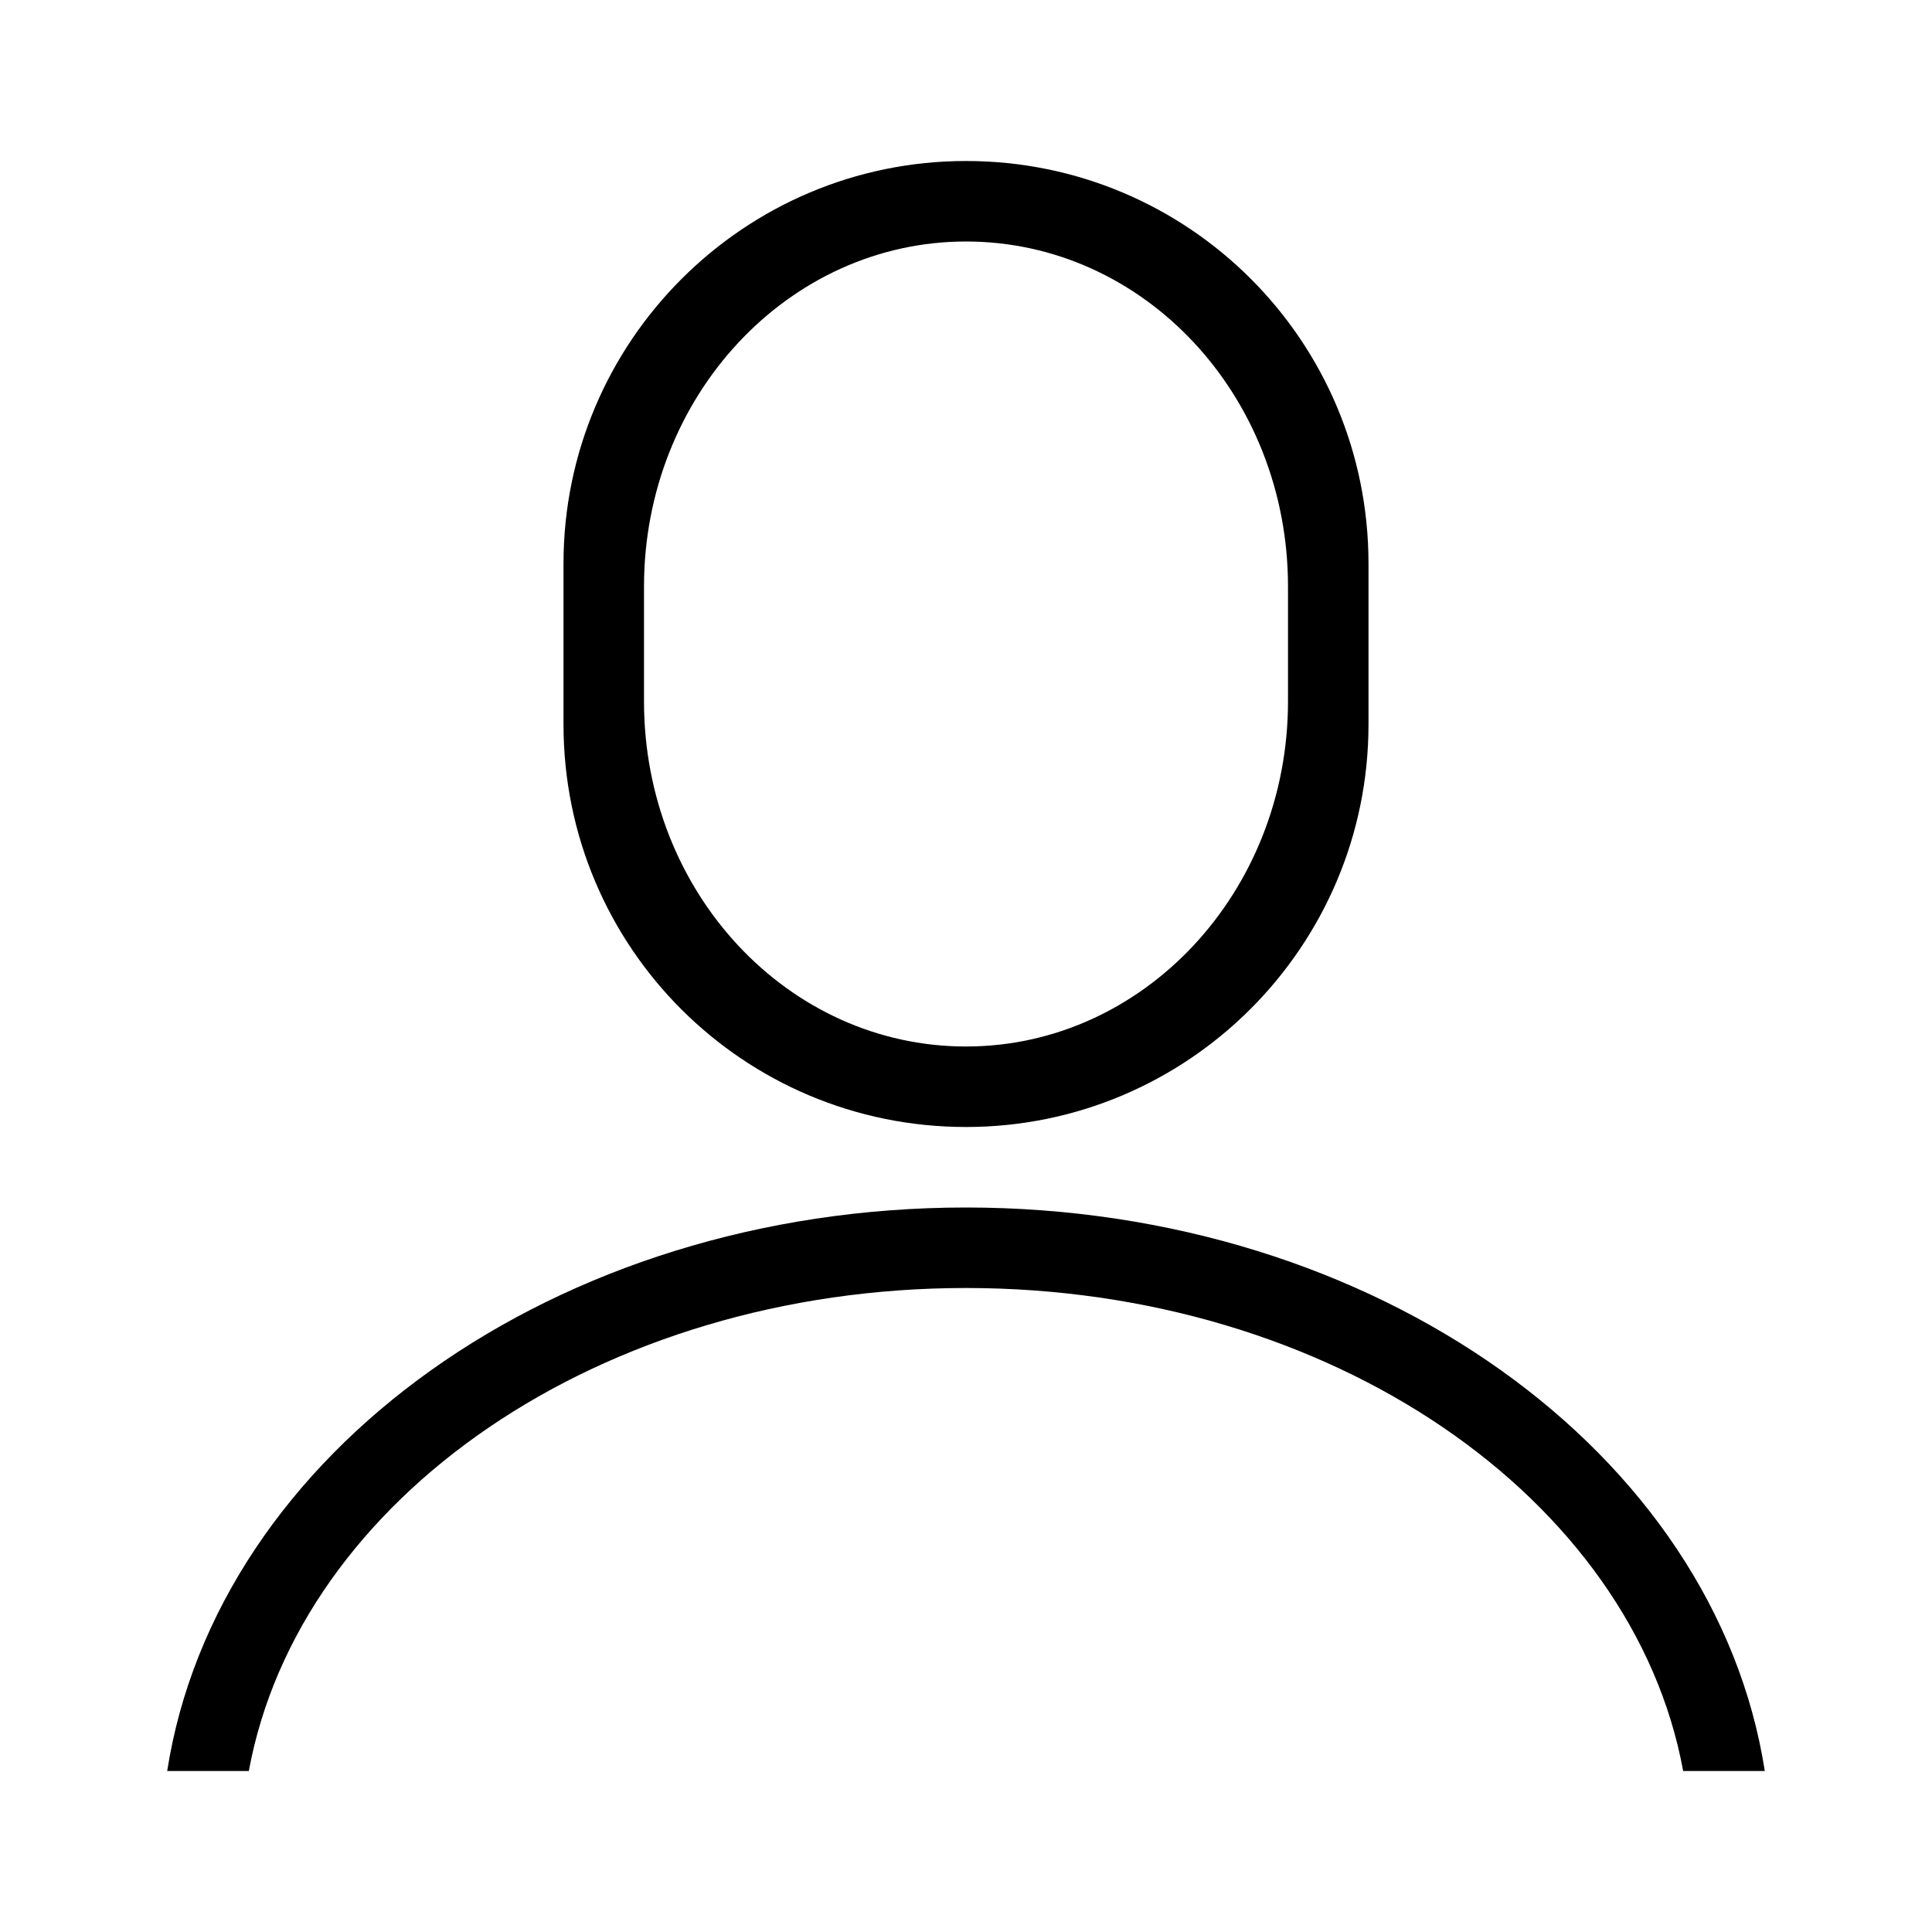
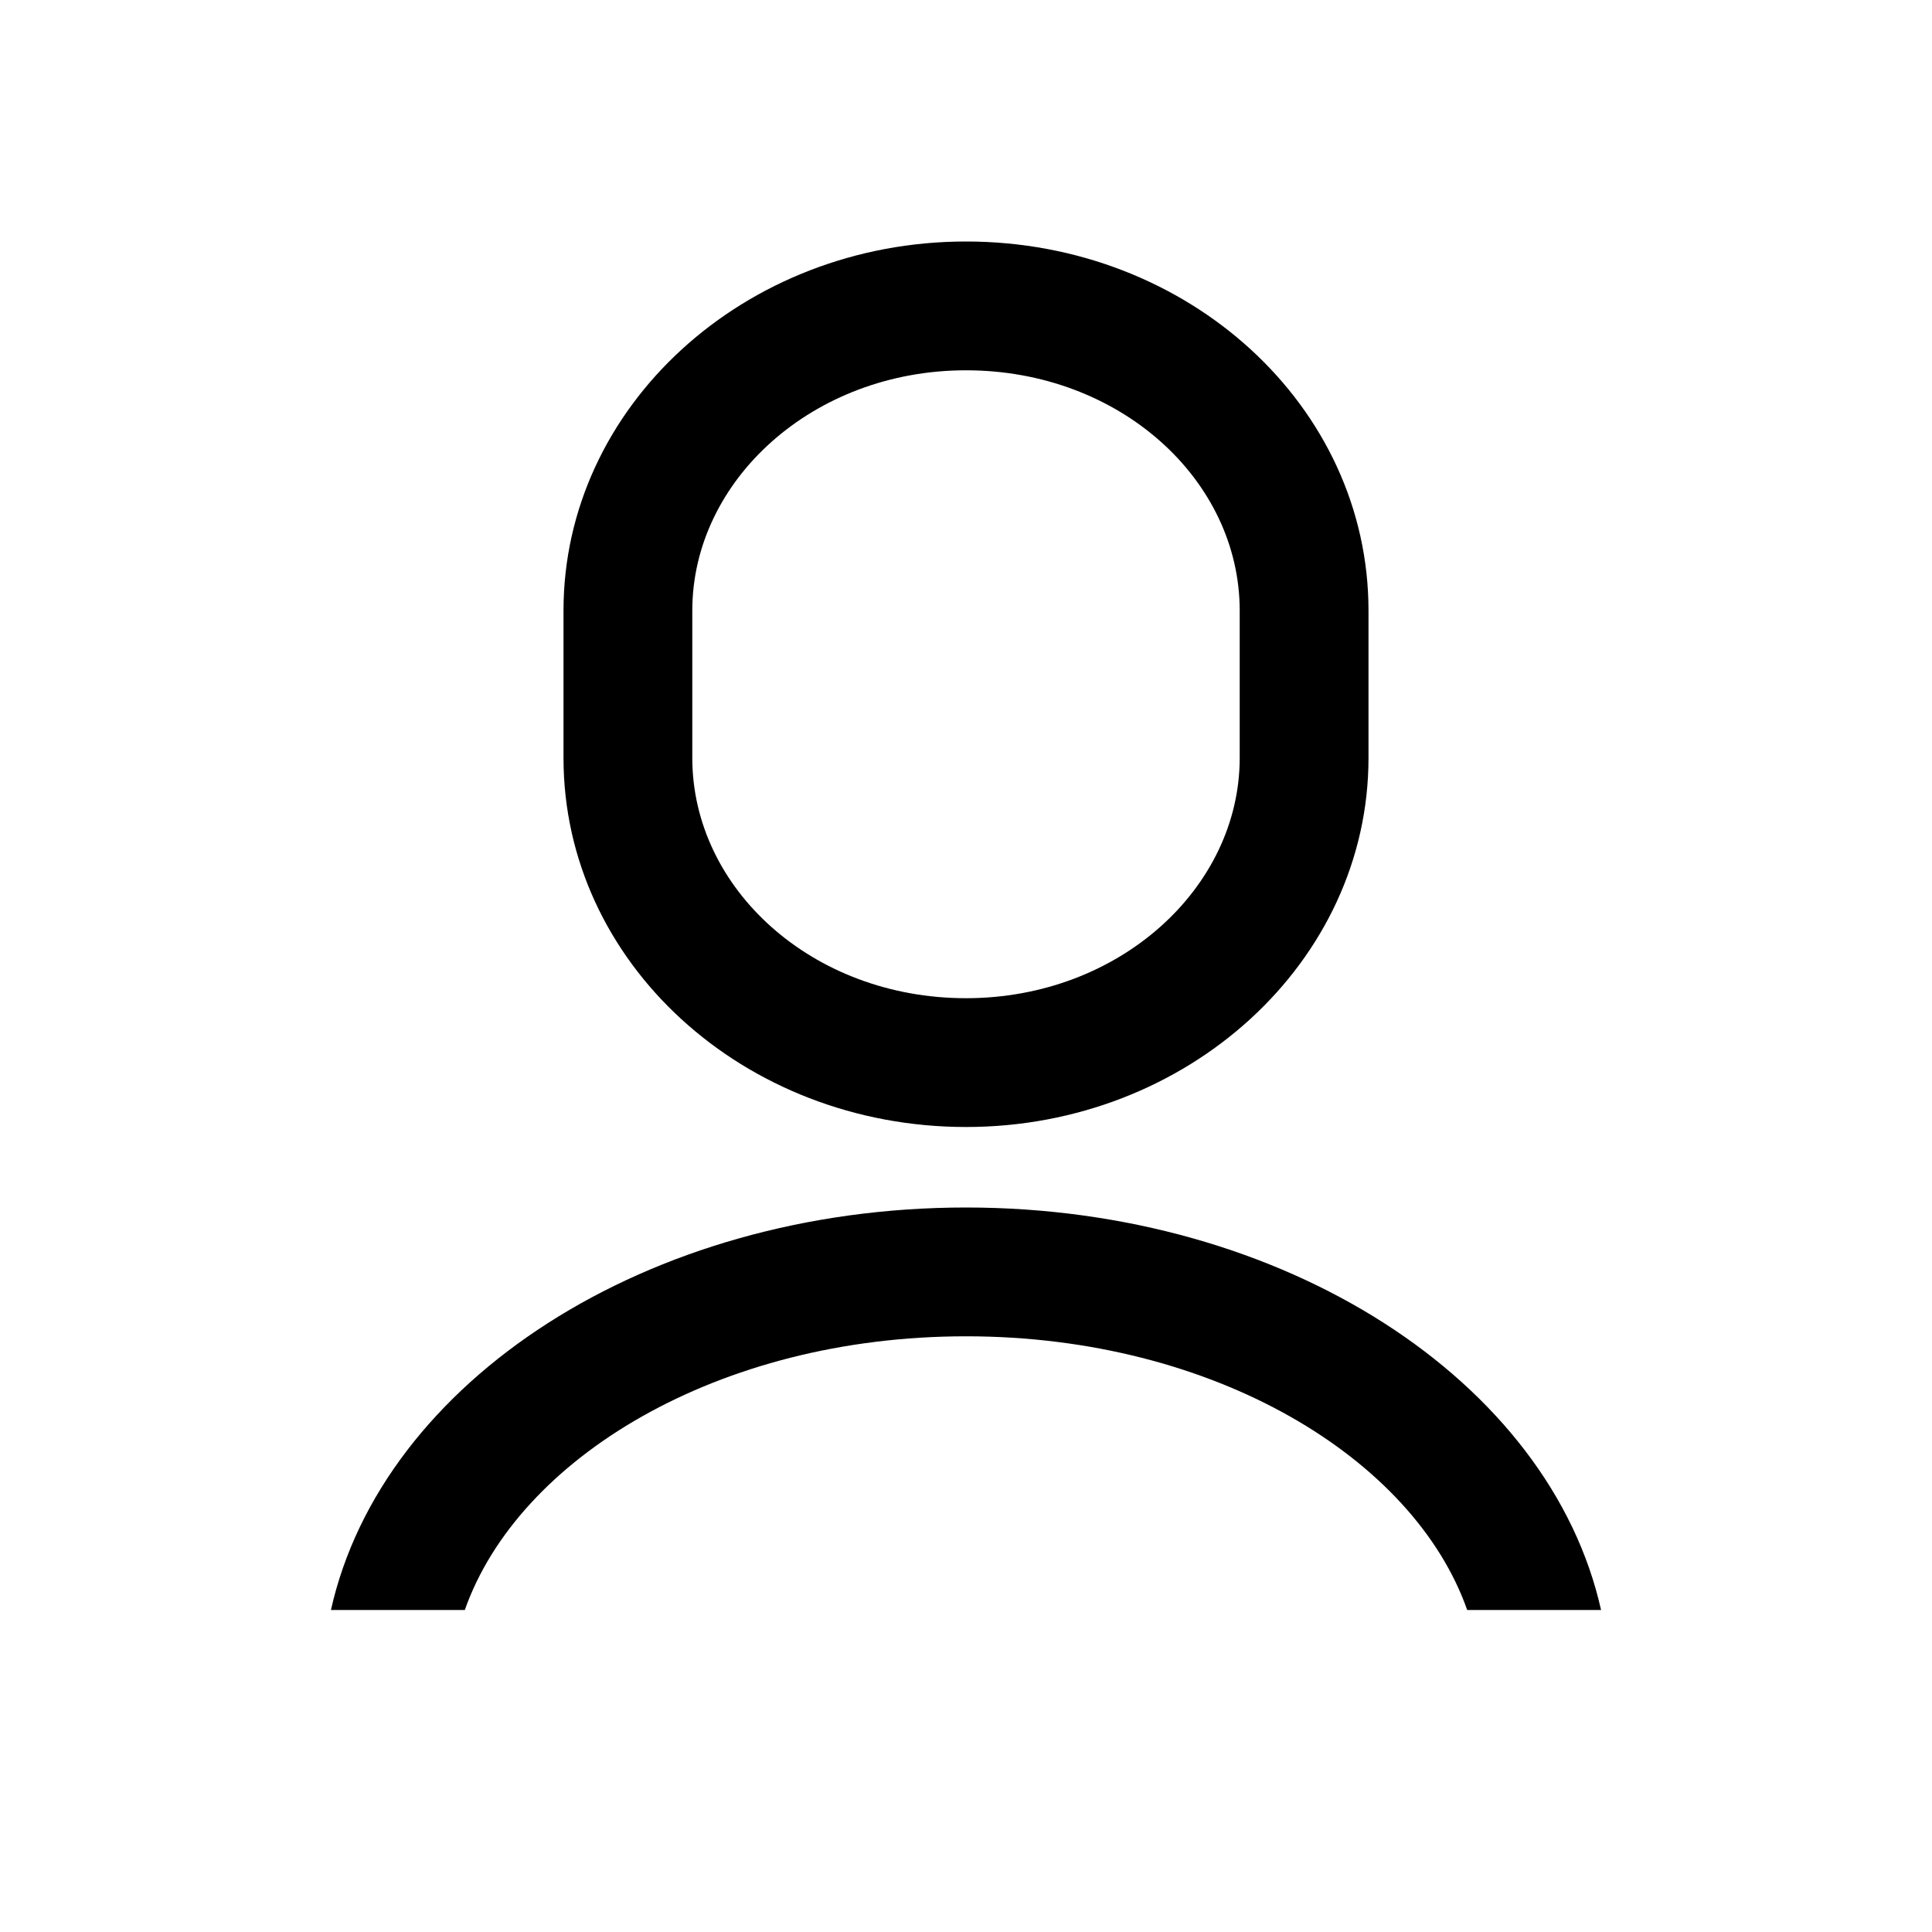
<svg xmlns="http://www.w3.org/2000/svg" width="24" height="24" viewBox="0 0 24 24">
-   <g fill-rule="evenodd">
-     <path d="M7 7.002L7 8.998C7 11.771 9.239 14 12 14 14.756 14 17 11.76 17 8.998L17 7.002C17 4.229 14.761 2 12 2 9.244 2 7 4.24 7 7.002zM8 7.287C8 4.921 9.793 3 12 3 14.211 3 16 4.914 16 7.287L16 8.713C16 11.079 14.207 13 12 13 9.789 13 8 11.086 8 8.713L8 7.287zM20.909 22L21.923 22C21.308 18.054 17.1 15 12 15 6.9 15 2.692 18.054 2.077 22L3.091 22C3.715 18.608 7.466 16 12 16 16.534 16 20.285 18.608 20.909 22z" />
-   </g>
+   <path fill="#000000" d="M8.6,7.585 L8.6,9.415 C8.6,11.037 10.089,12.4 12,12.4 C13.904,12.4 15.4,11.029 15.4,9.415 L15.4,7.585 C15.4,5.963 13.911,4.6 12,4.6 C10.096,4.6 8.6,5.971 8.6,7.585 Z M7,7.585 C7,5.053 9.244,3 12,3 C14.761,3 17,5.043 17,7.585 L17,9.415 C17,11.947 14.756,14 12,14 C9.239,14 7,11.957 7,9.415 L7,7.585 Z M4.111,20 C4.745,17.162 8.036,15 12,15 C15.964,15 19.255,17.162 19.889,20 L18.226,20 C17.564,18.118 15.086,16.6 12,16.6 C8.914,16.6 6.436,18.118 5.774,20 L4.111,20 L4.111,20 Z" />
</svg>
